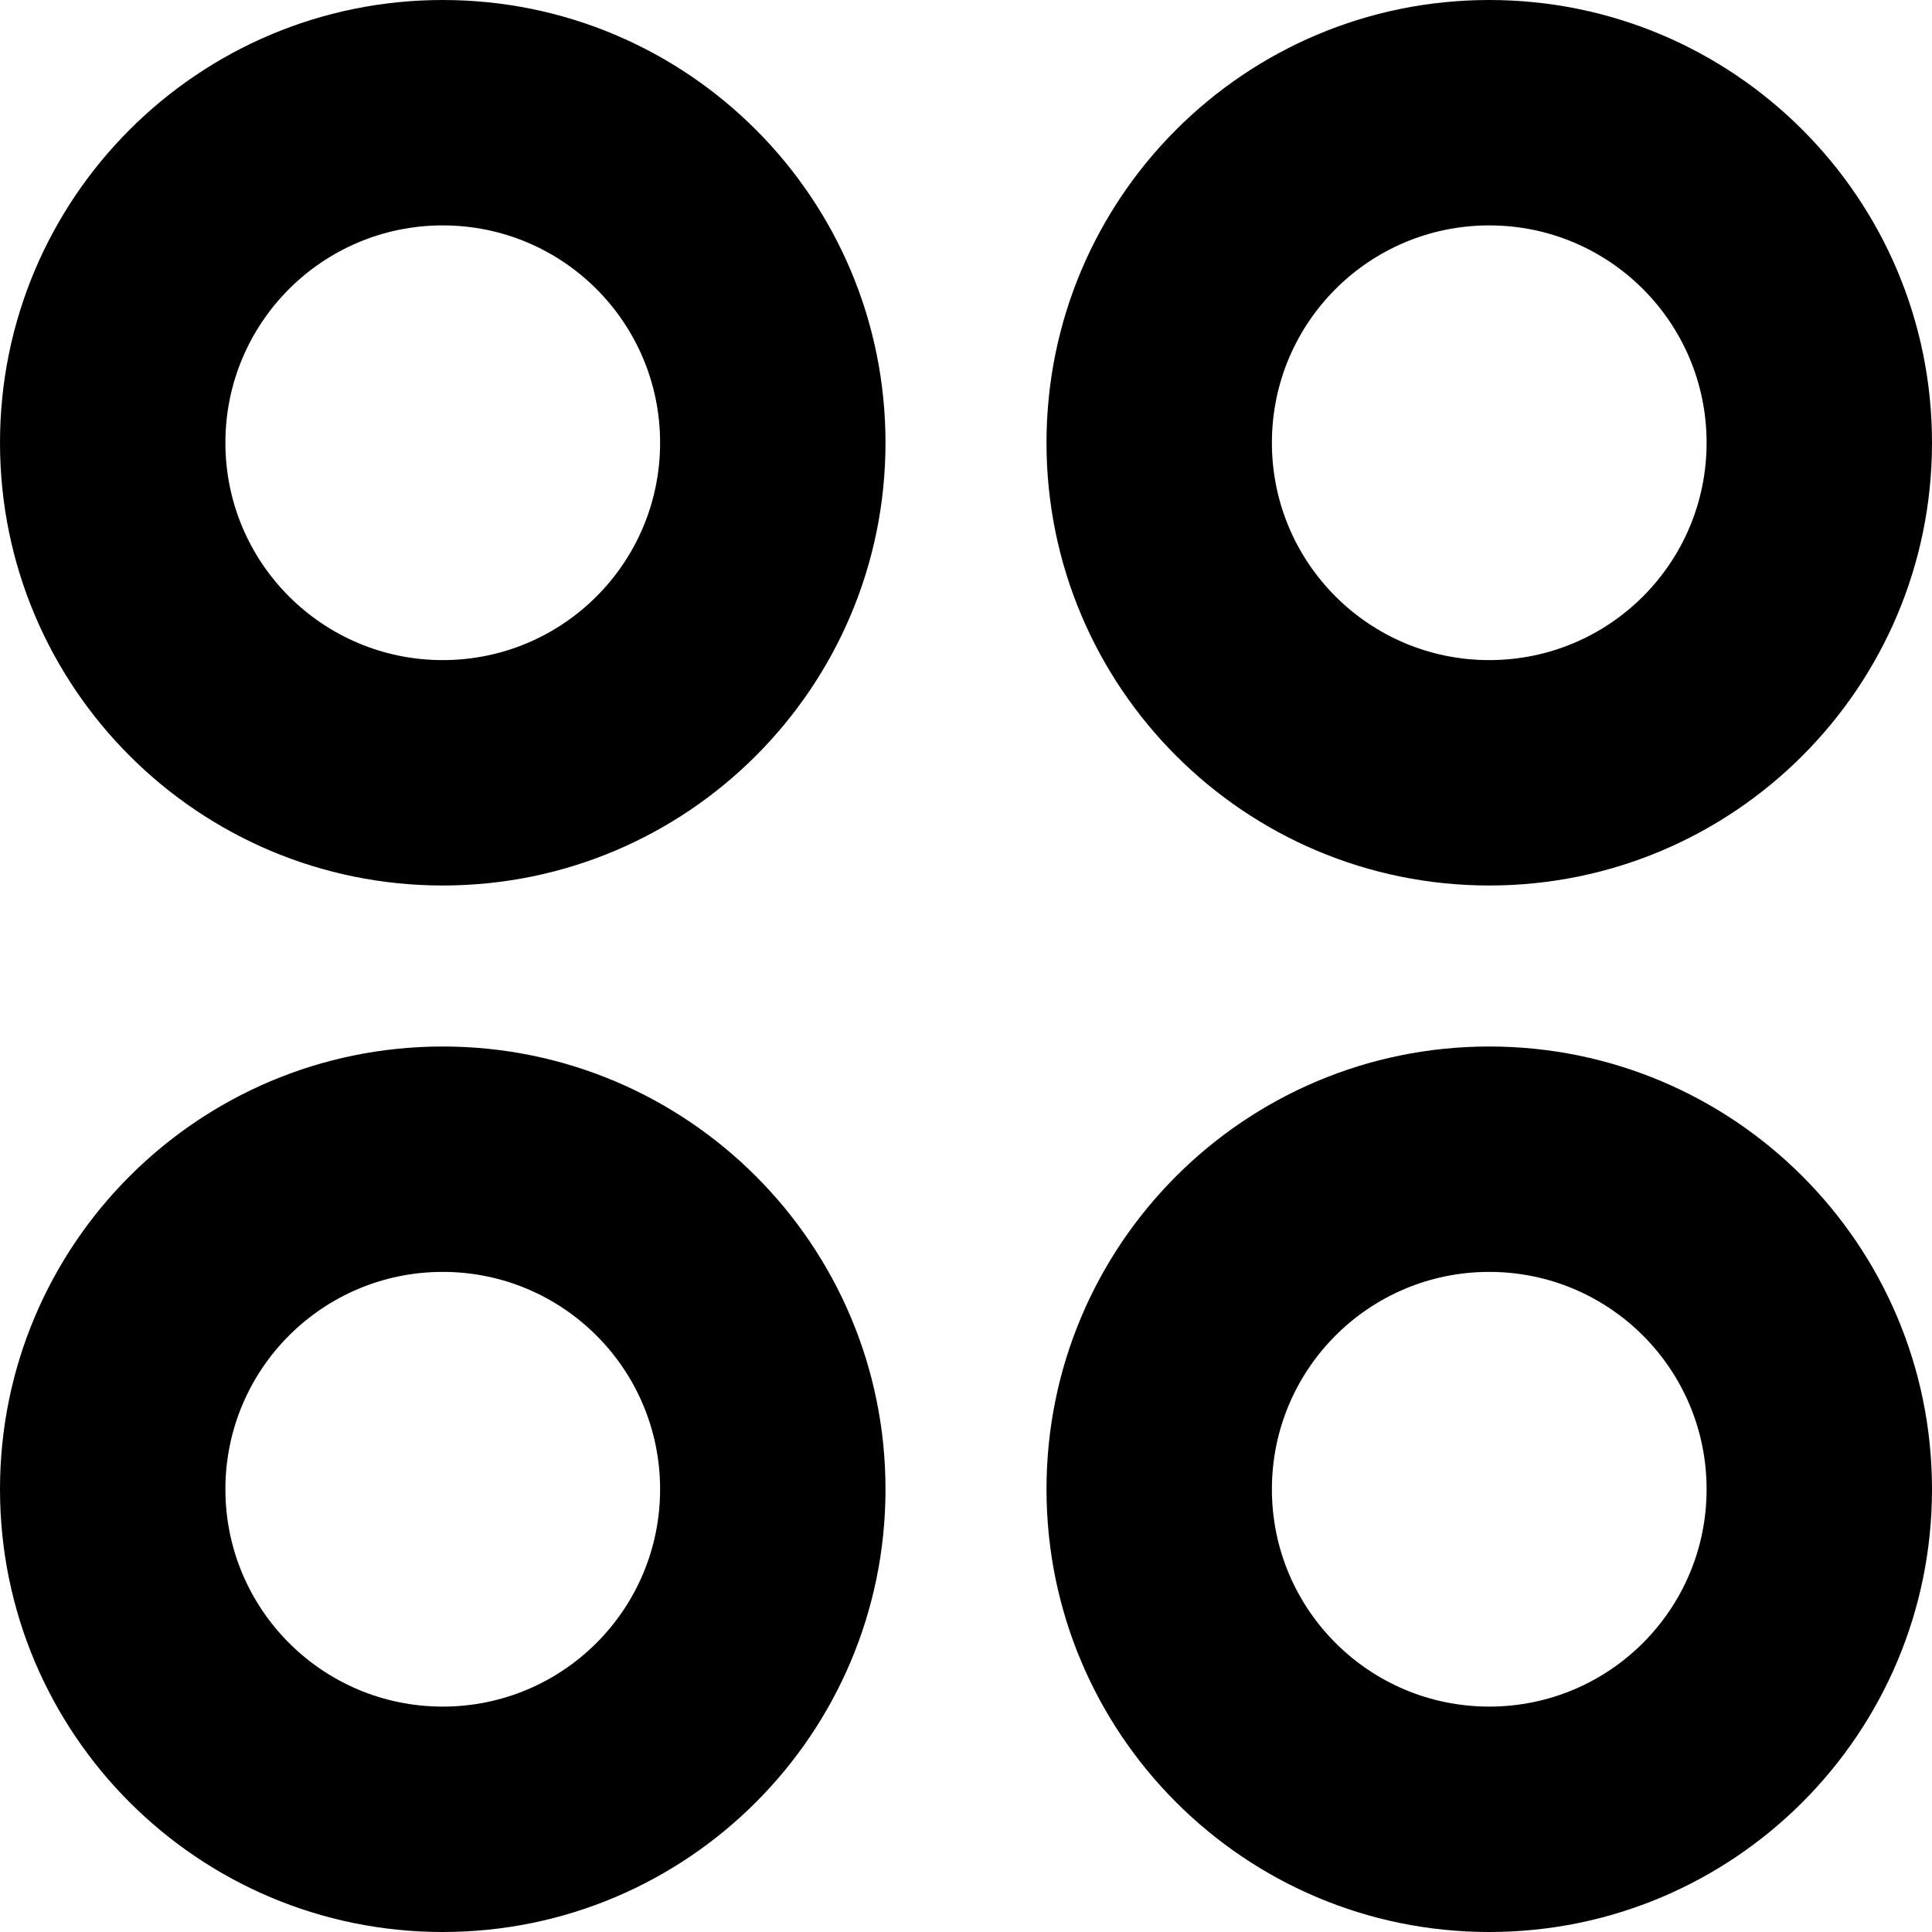
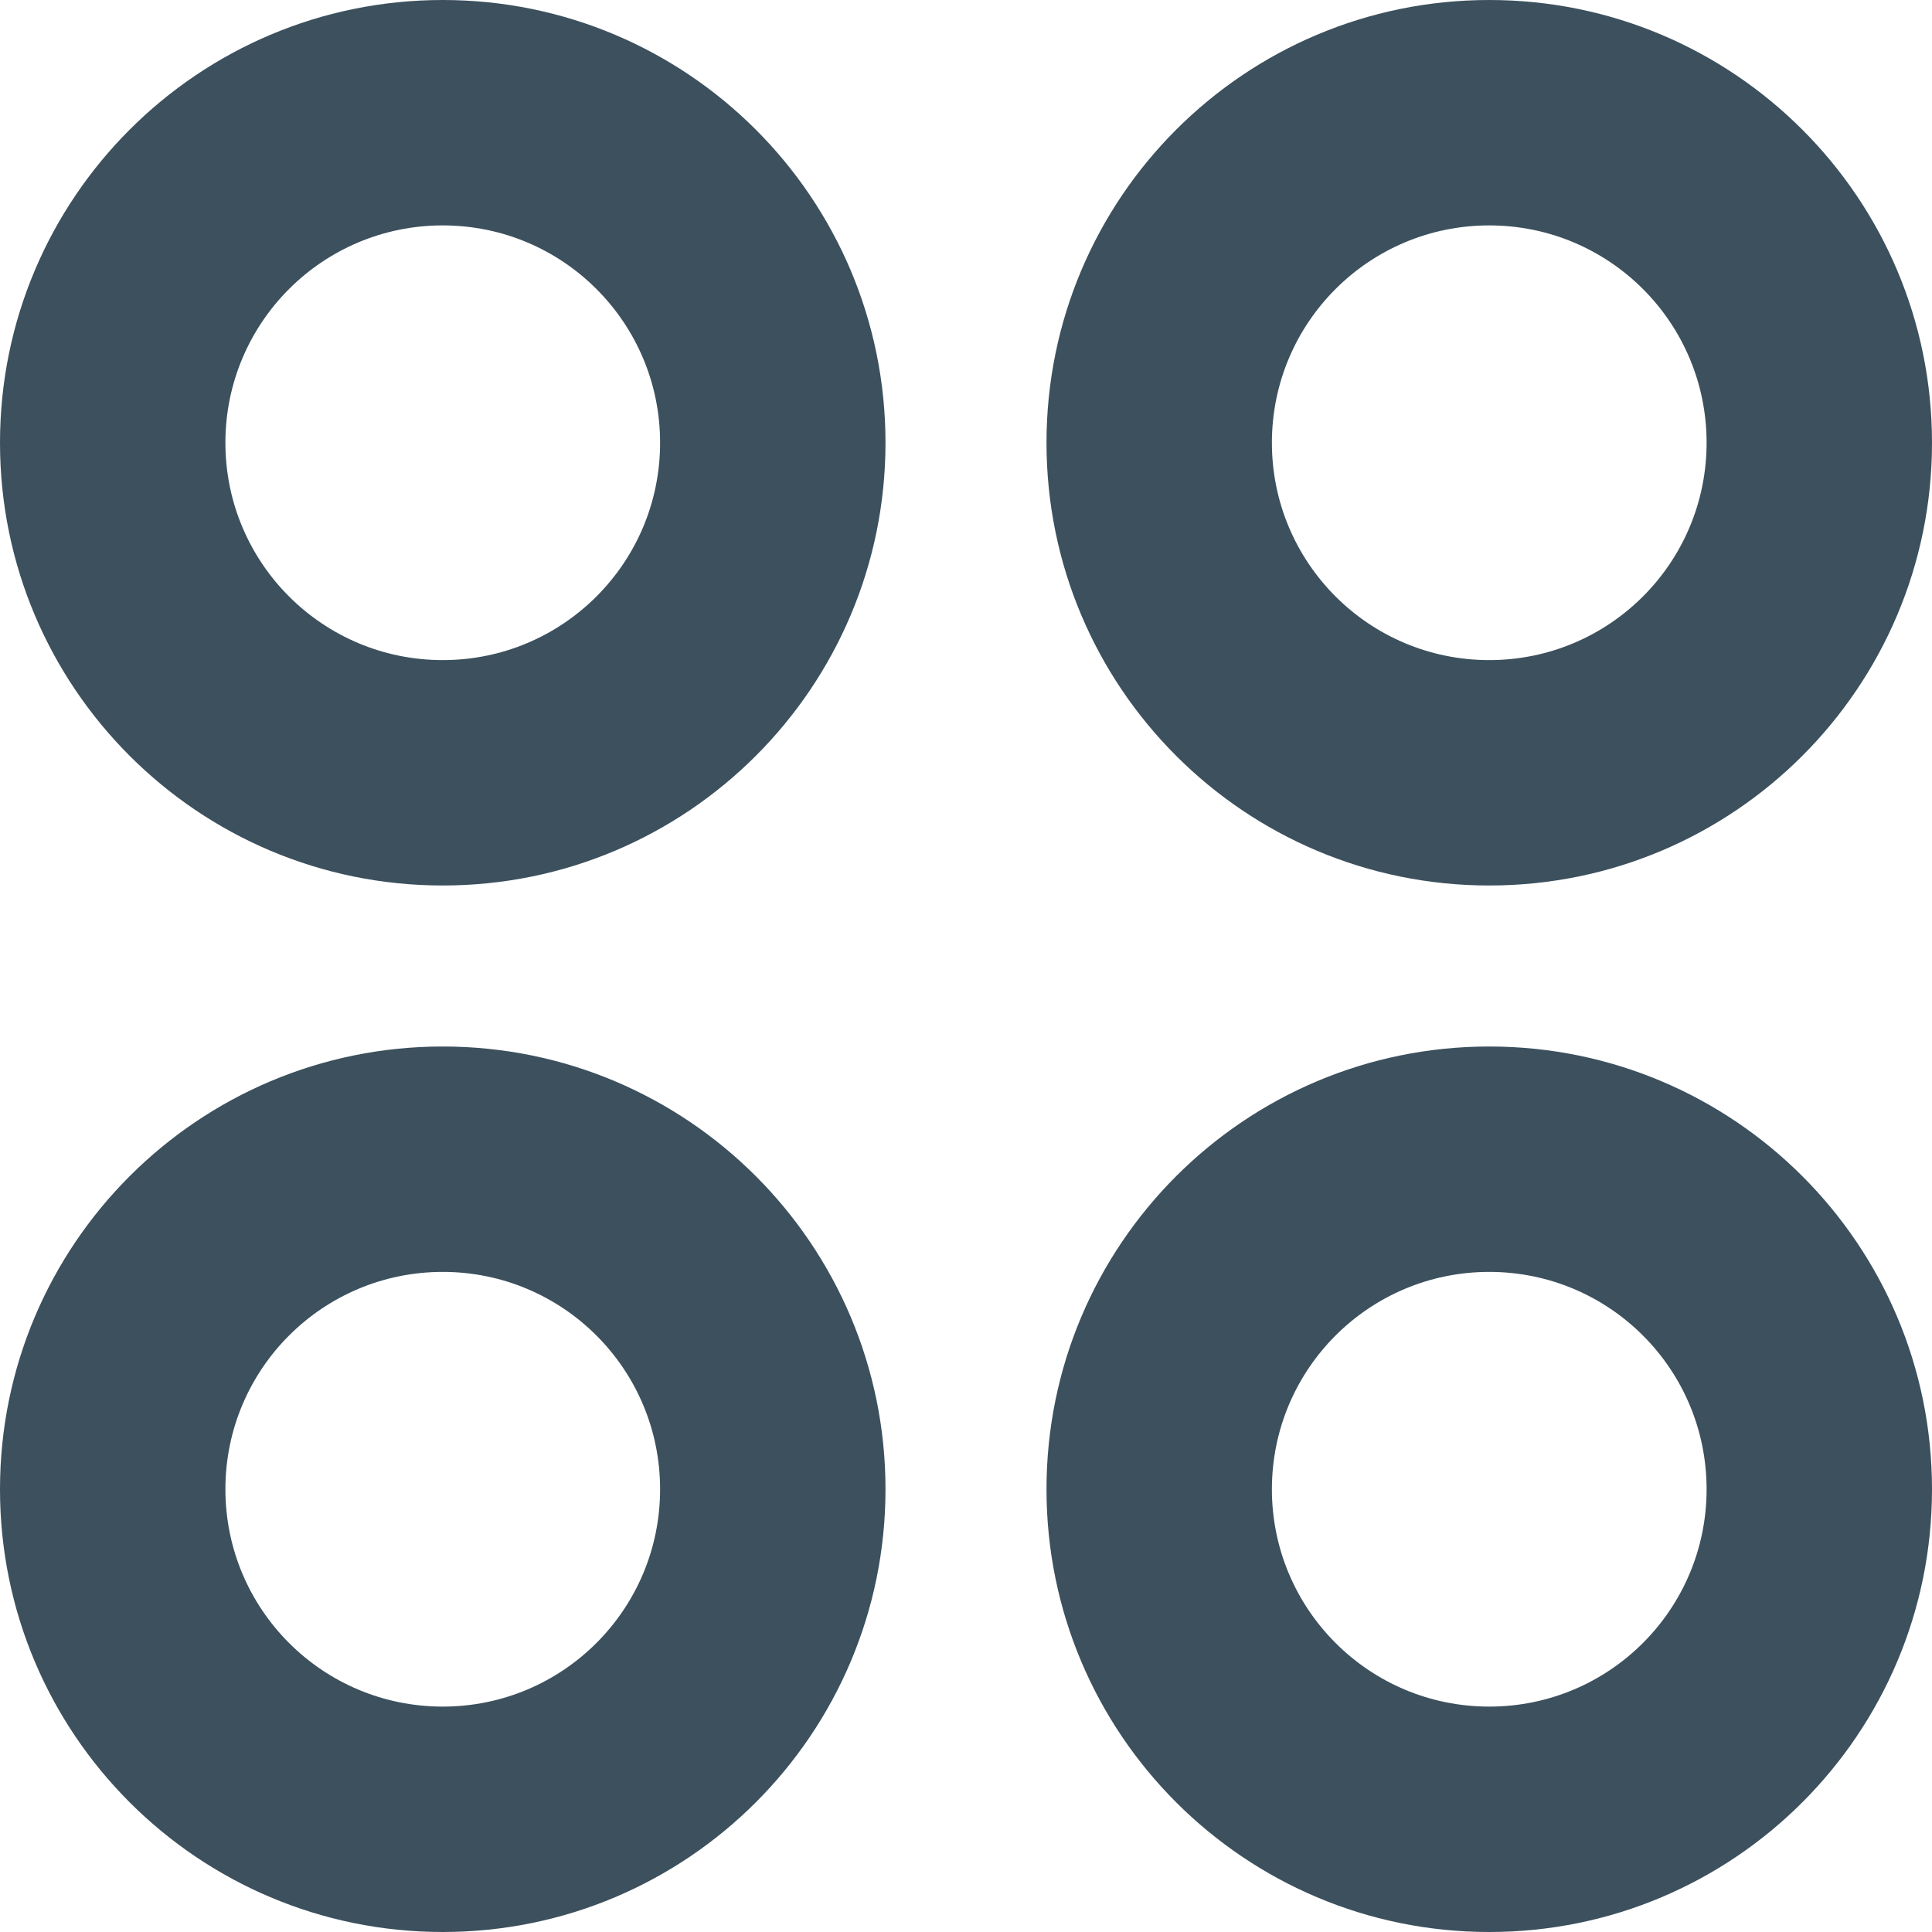
<svg xmlns="http://www.w3.org/2000/svg" width="12px" height="12px" viewBox="0 0 12 12" version="1.1">
  <g id="icons/apps" stroke="none" stroke-width="1" fill="none" fill-rule="evenodd">
-     <path d="M9.25,6.5 C10.769,6.5 12,7.731 12,9.25 C12,10.769 10.769,12 9.25,12 C7.731,12 6.5,10.769 6.5,9.25 C6.5,7.731 7.731,6.5 9.25,6.5 Z M2.75,6.5 C4.269,6.5 5.5,7.731 5.5,9.25 C5.5,10.769 4.269,12 2.75,12 C1.231,12 0,10.769 0,9.25 C0,7.731 1.231,6.5 2.75,6.5 Z M9.25,7.9 C8.504,7.9 7.9,8.504 7.9,9.25 C7.9,9.996 8.504,10.6 9.25,10.6 C9.996,10.6 10.6,9.996 10.6,9.25 C10.6,8.504 9.996,7.9 9.25,7.9 Z M2.75,7.9 C2.004,7.9 1.4,8.504 1.4,9.25 C1.4,9.996 2.004,10.6 2.75,10.6 C3.496,10.6 4.1,9.996 4.1,9.25 C4.1,8.504 3.496,7.9 2.75,7.9 Z M9.25,0 C10.769,0 12,1.231 12,2.75 C12,4.269 10.769,5.5 9.25,5.5 C7.731,5.5 6.5,4.269 6.5,2.75 C6.5,1.231 7.731,0 9.25,0 Z M2.75,0 C4.269,0 5.5,1.231 5.5,2.75 C5.5,4.269 4.269,5.5 2.75,5.5 C1.231,5.5 0,4.269 0,2.75 C0,1.231 1.231,0 2.75,0 Z M9.25,1.4 C8.504,1.4 7.9,2.004 7.9,2.75 C7.9,3.496 8.504,4.1 9.25,4.1 C9.996,4.1 10.6,3.496 10.6,2.75 C10.6,2.004 9.996,1.4 9.25,1.4 Z M2.75,1.4 C2.004,1.4 1.4,2.004 1.4,2.75 C1.4,3.496 2.004,4.1 2.75,4.1 C3.496,4.1 4.1,3.496 4.1,2.75 C4.1,2.004 3.496,1.4 2.75,1.4 Z" id="icon-apps" fill="#000000" />
+     <path d="M9.25,6.5 C10.769,6.5 12,7.731 12,9.25 C12,10.769 10.769,12 9.25,12 C7.731,12 6.5,10.769 6.5,9.25 C6.5,7.731 7.731,6.5 9.25,6.5 Z M2.75,6.5 C4.269,6.5 5.5,7.731 5.5,9.25 C5.5,10.769 4.269,12 2.75,12 C1.231,12 0,10.769 0,9.25 C0,7.731 1.231,6.5 2.75,6.5 Z M9.25,7.9 C8.504,7.9 7.9,8.504 7.9,9.25 C7.9,9.996 8.504,10.6 9.25,10.6 C9.996,10.6 10.6,9.996 10.6,9.25 C10.6,8.504 9.996,7.9 9.25,7.9 Z M2.75,7.9 C2.004,7.9 1.4,8.504 1.4,9.25 C1.4,9.996 2.004,10.6 2.75,10.6 C3.496,10.6 4.1,9.996 4.1,9.25 C4.1,8.504 3.496,7.9 2.75,7.9 Z M9.25,0 C10.769,0 12,1.231 12,2.75 C12,4.269 10.769,5.5 9.25,5.5 C7.731,5.5 6.5,4.269 6.5,2.75 C6.5,1.231 7.731,0 9.25,0 Z M2.75,0 C4.269,0 5.5,1.231 5.5,2.75 C5.5,4.269 4.269,5.5 2.75,5.5 C1.231,5.5 0,4.269 0,2.75 C0,1.231 1.231,0 2.75,0 Z M9.25,1.4 C8.504,1.4 7.9,2.004 7.9,2.75 C7.9,3.496 8.504,4.1 9.25,4.1 C9.996,4.1 10.6,3.496 10.6,2.75 C10.6,2.004 9.996,1.4 9.25,1.4 Z M2.75,1.4 C2.004,1.4 1.4,2.004 1.4,2.75 C1.4,3.496 2.004,4.1 2.75,4.1 C3.496,4.1 4.1,3.496 4.1,2.75 C4.1,2.004 3.496,1.4 2.75,1.4 Z" id="icon-apps" fill="#3C505D" />
  </g>
</svg>
